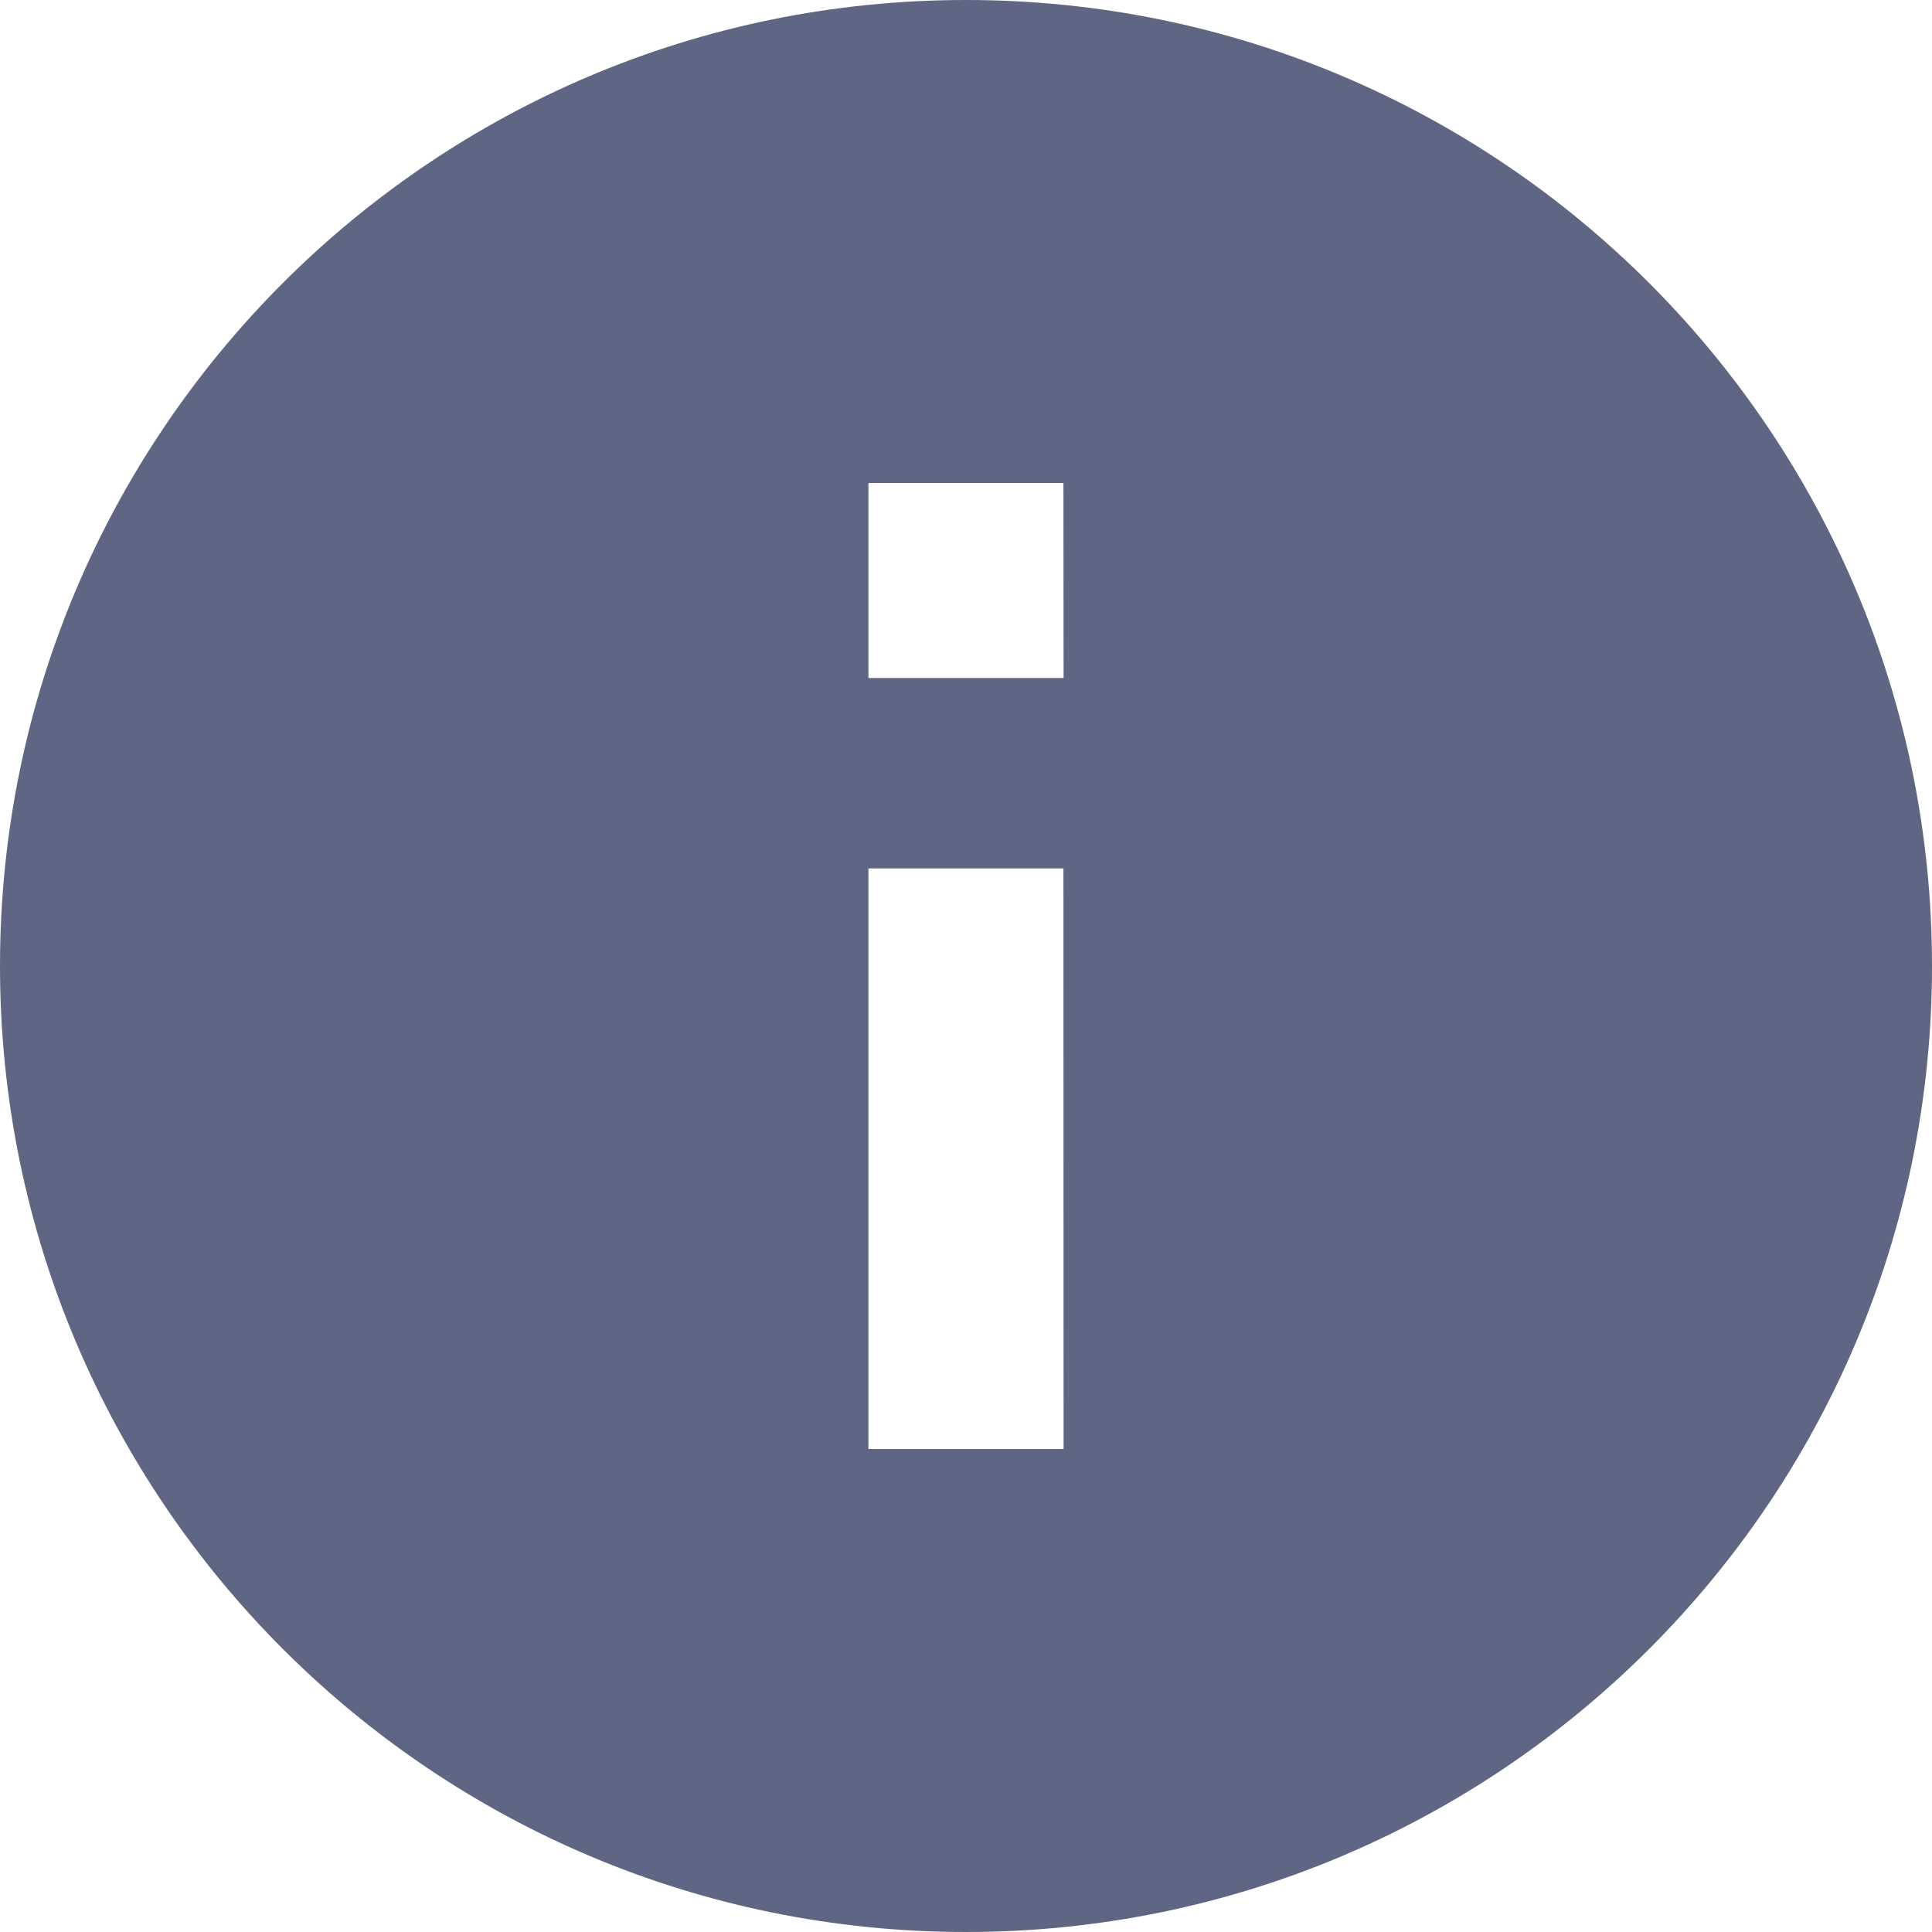
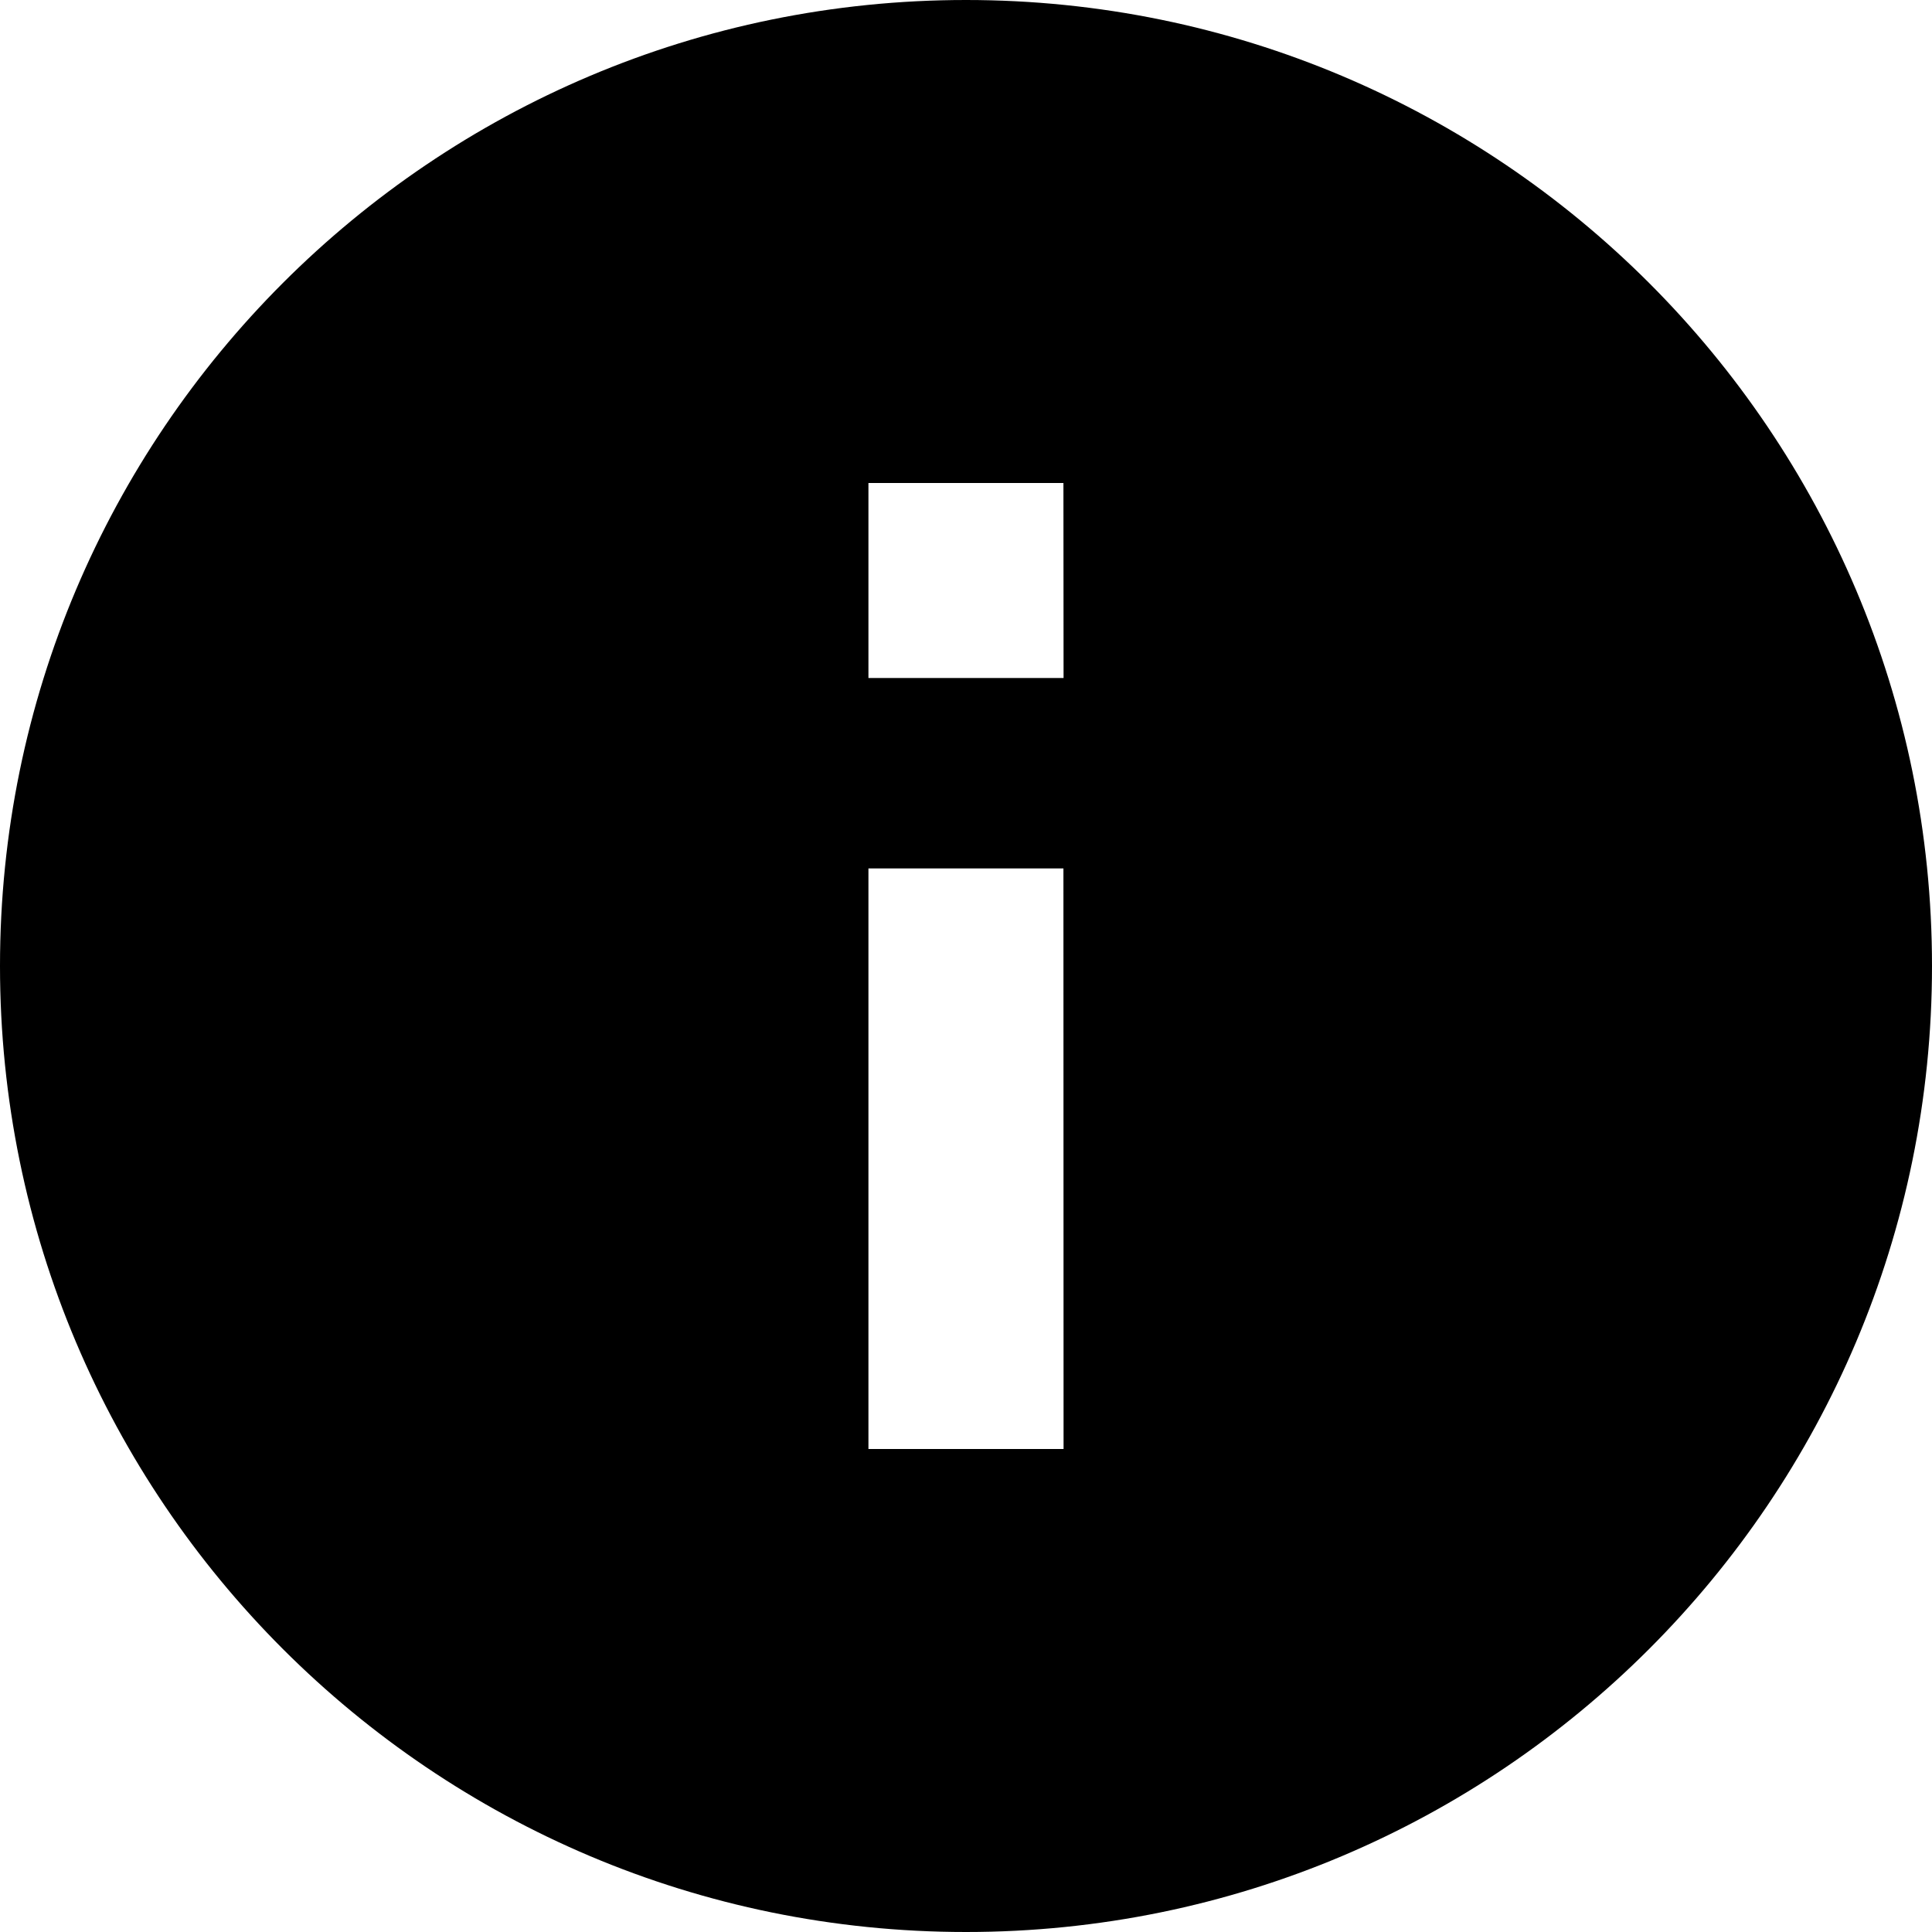
<svg xmlns="http://www.w3.org/2000/svg" width="14" height="14" viewBox="0 0 14 14">
  <defs>
-     <style>.a{fill:#5f6683;}</style>
+     <style>.tooltip-a{fill:#5f6683;}</style>
  </defs>
  <path class="a" d="M10.375,3.375a7,7,0,1,0,7,7A7,7,0,0,0,10.375,3.375Zm.707,10.5H9.668V9.668h1.413Zm0-5.587H9.668V6.875h1.413Z" transform="translate(-3.375 -3.375)" />
</svg>
